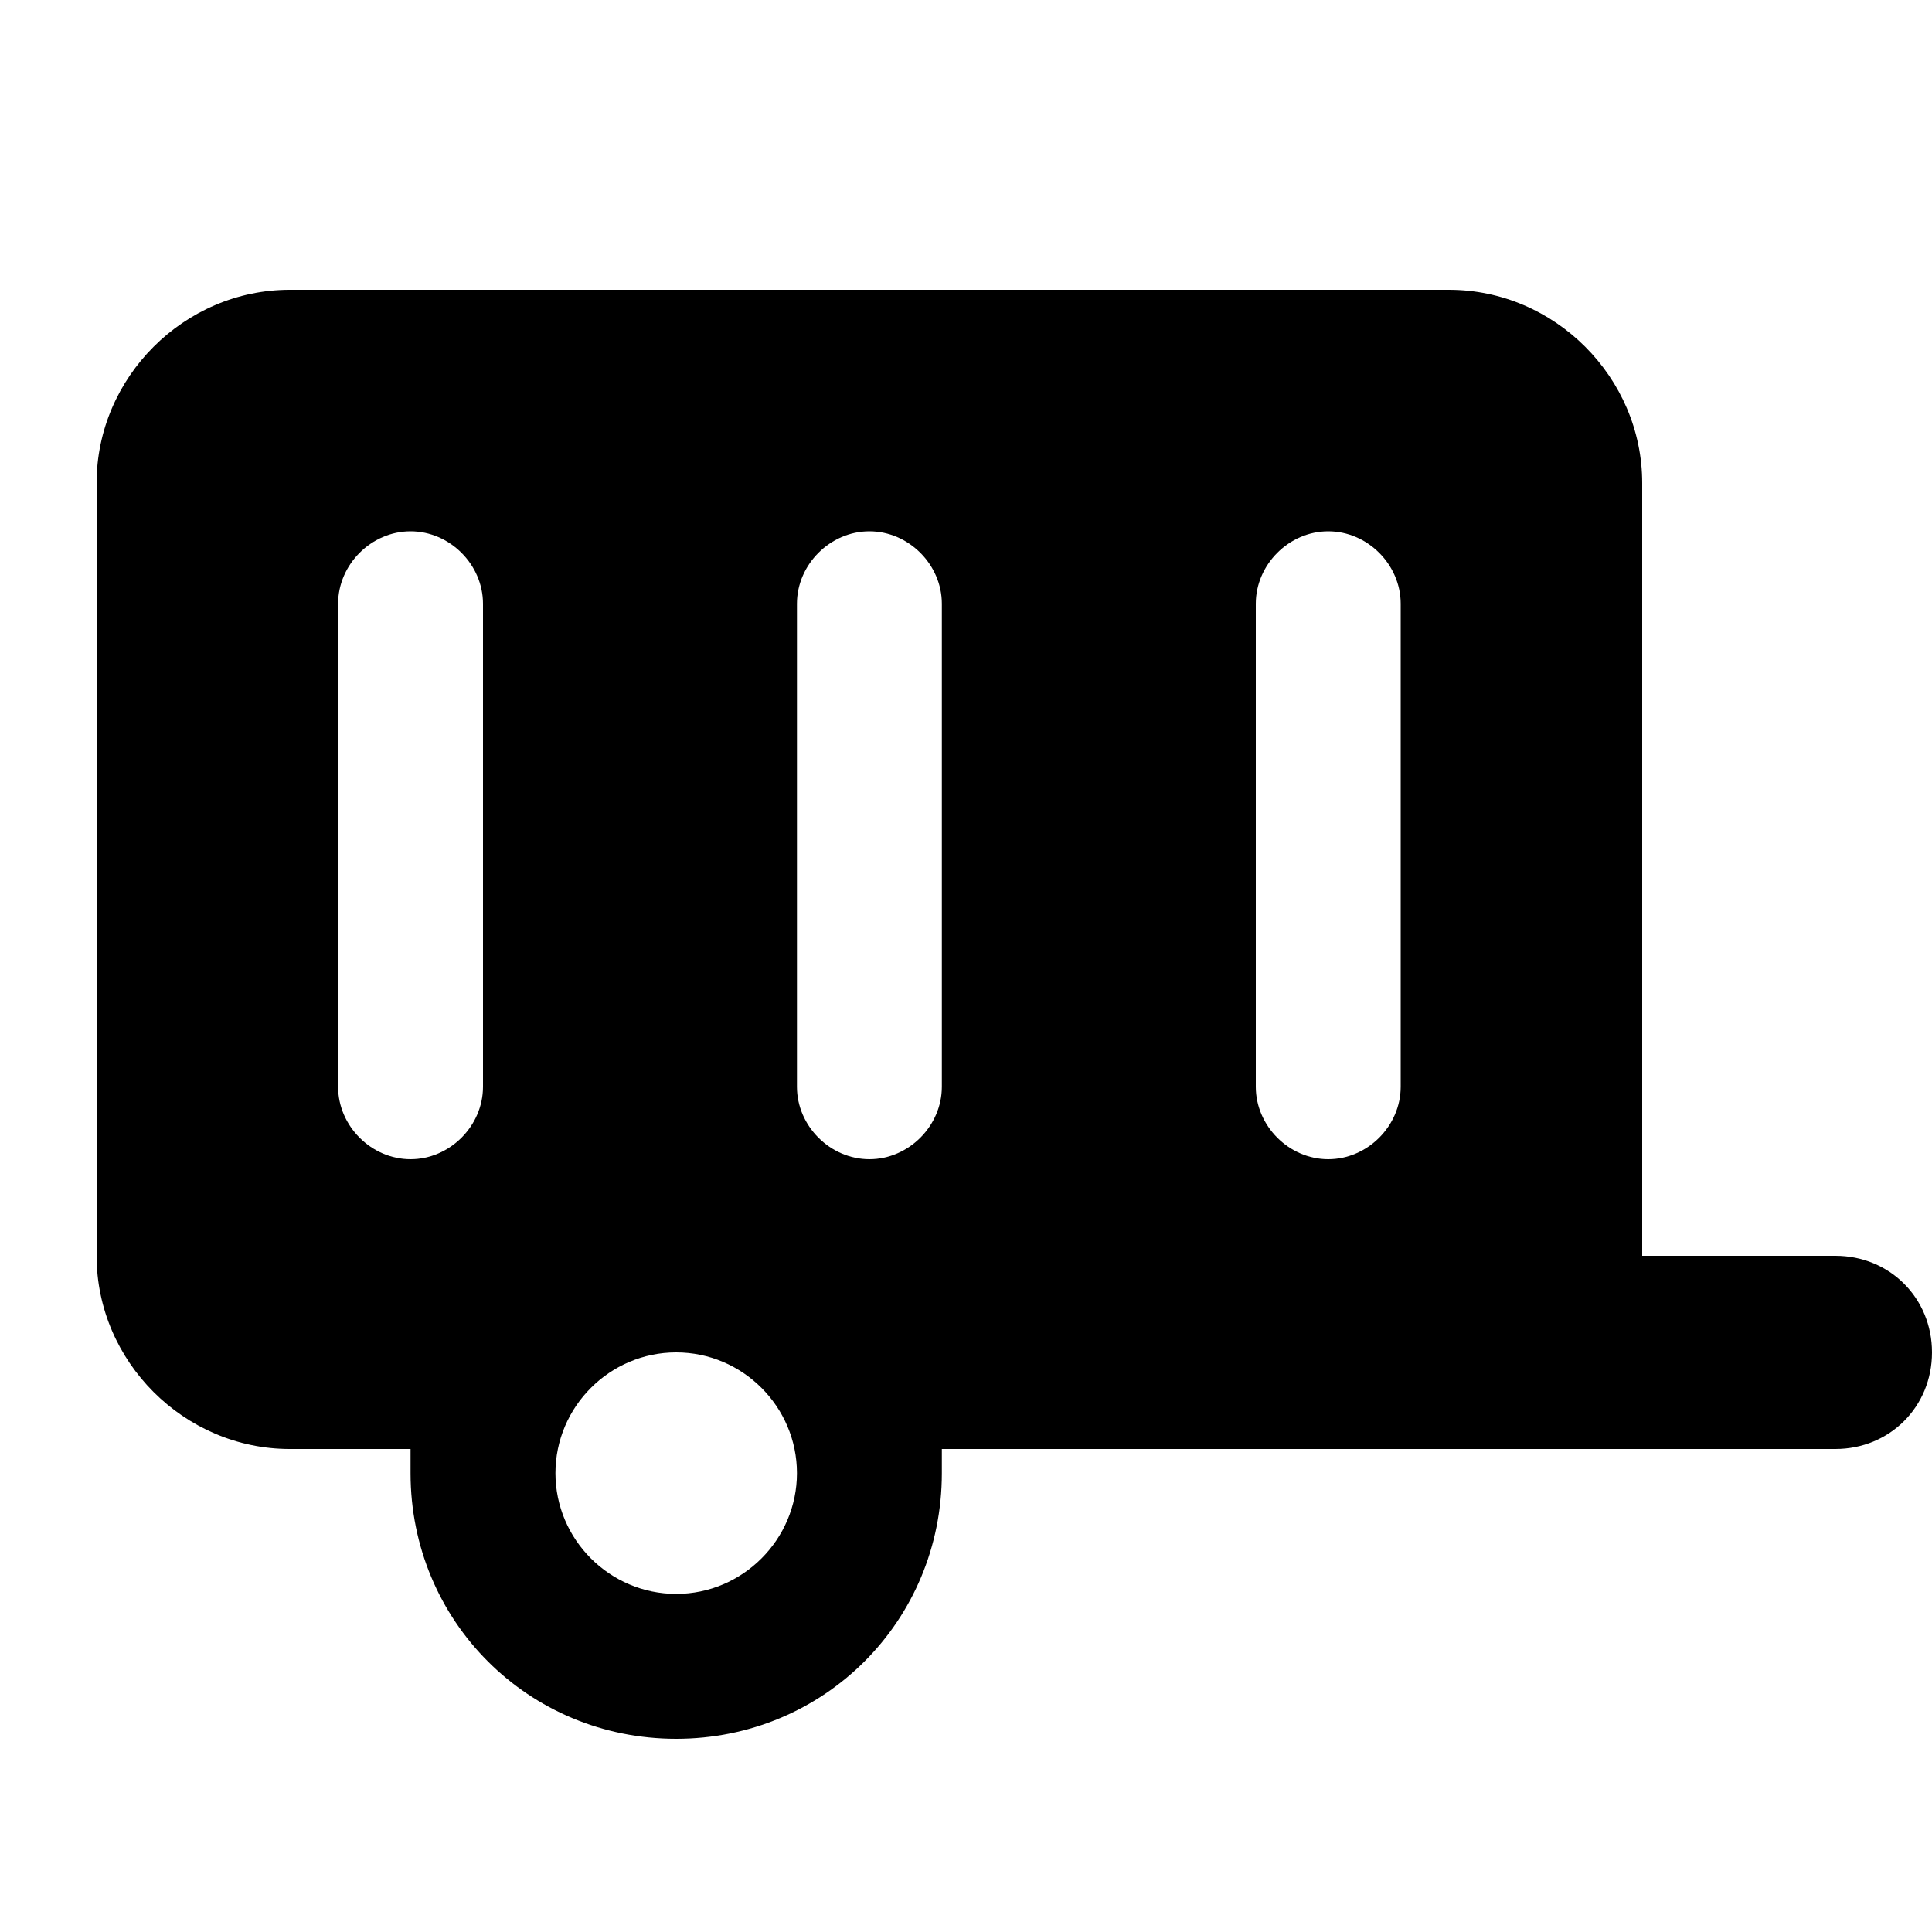
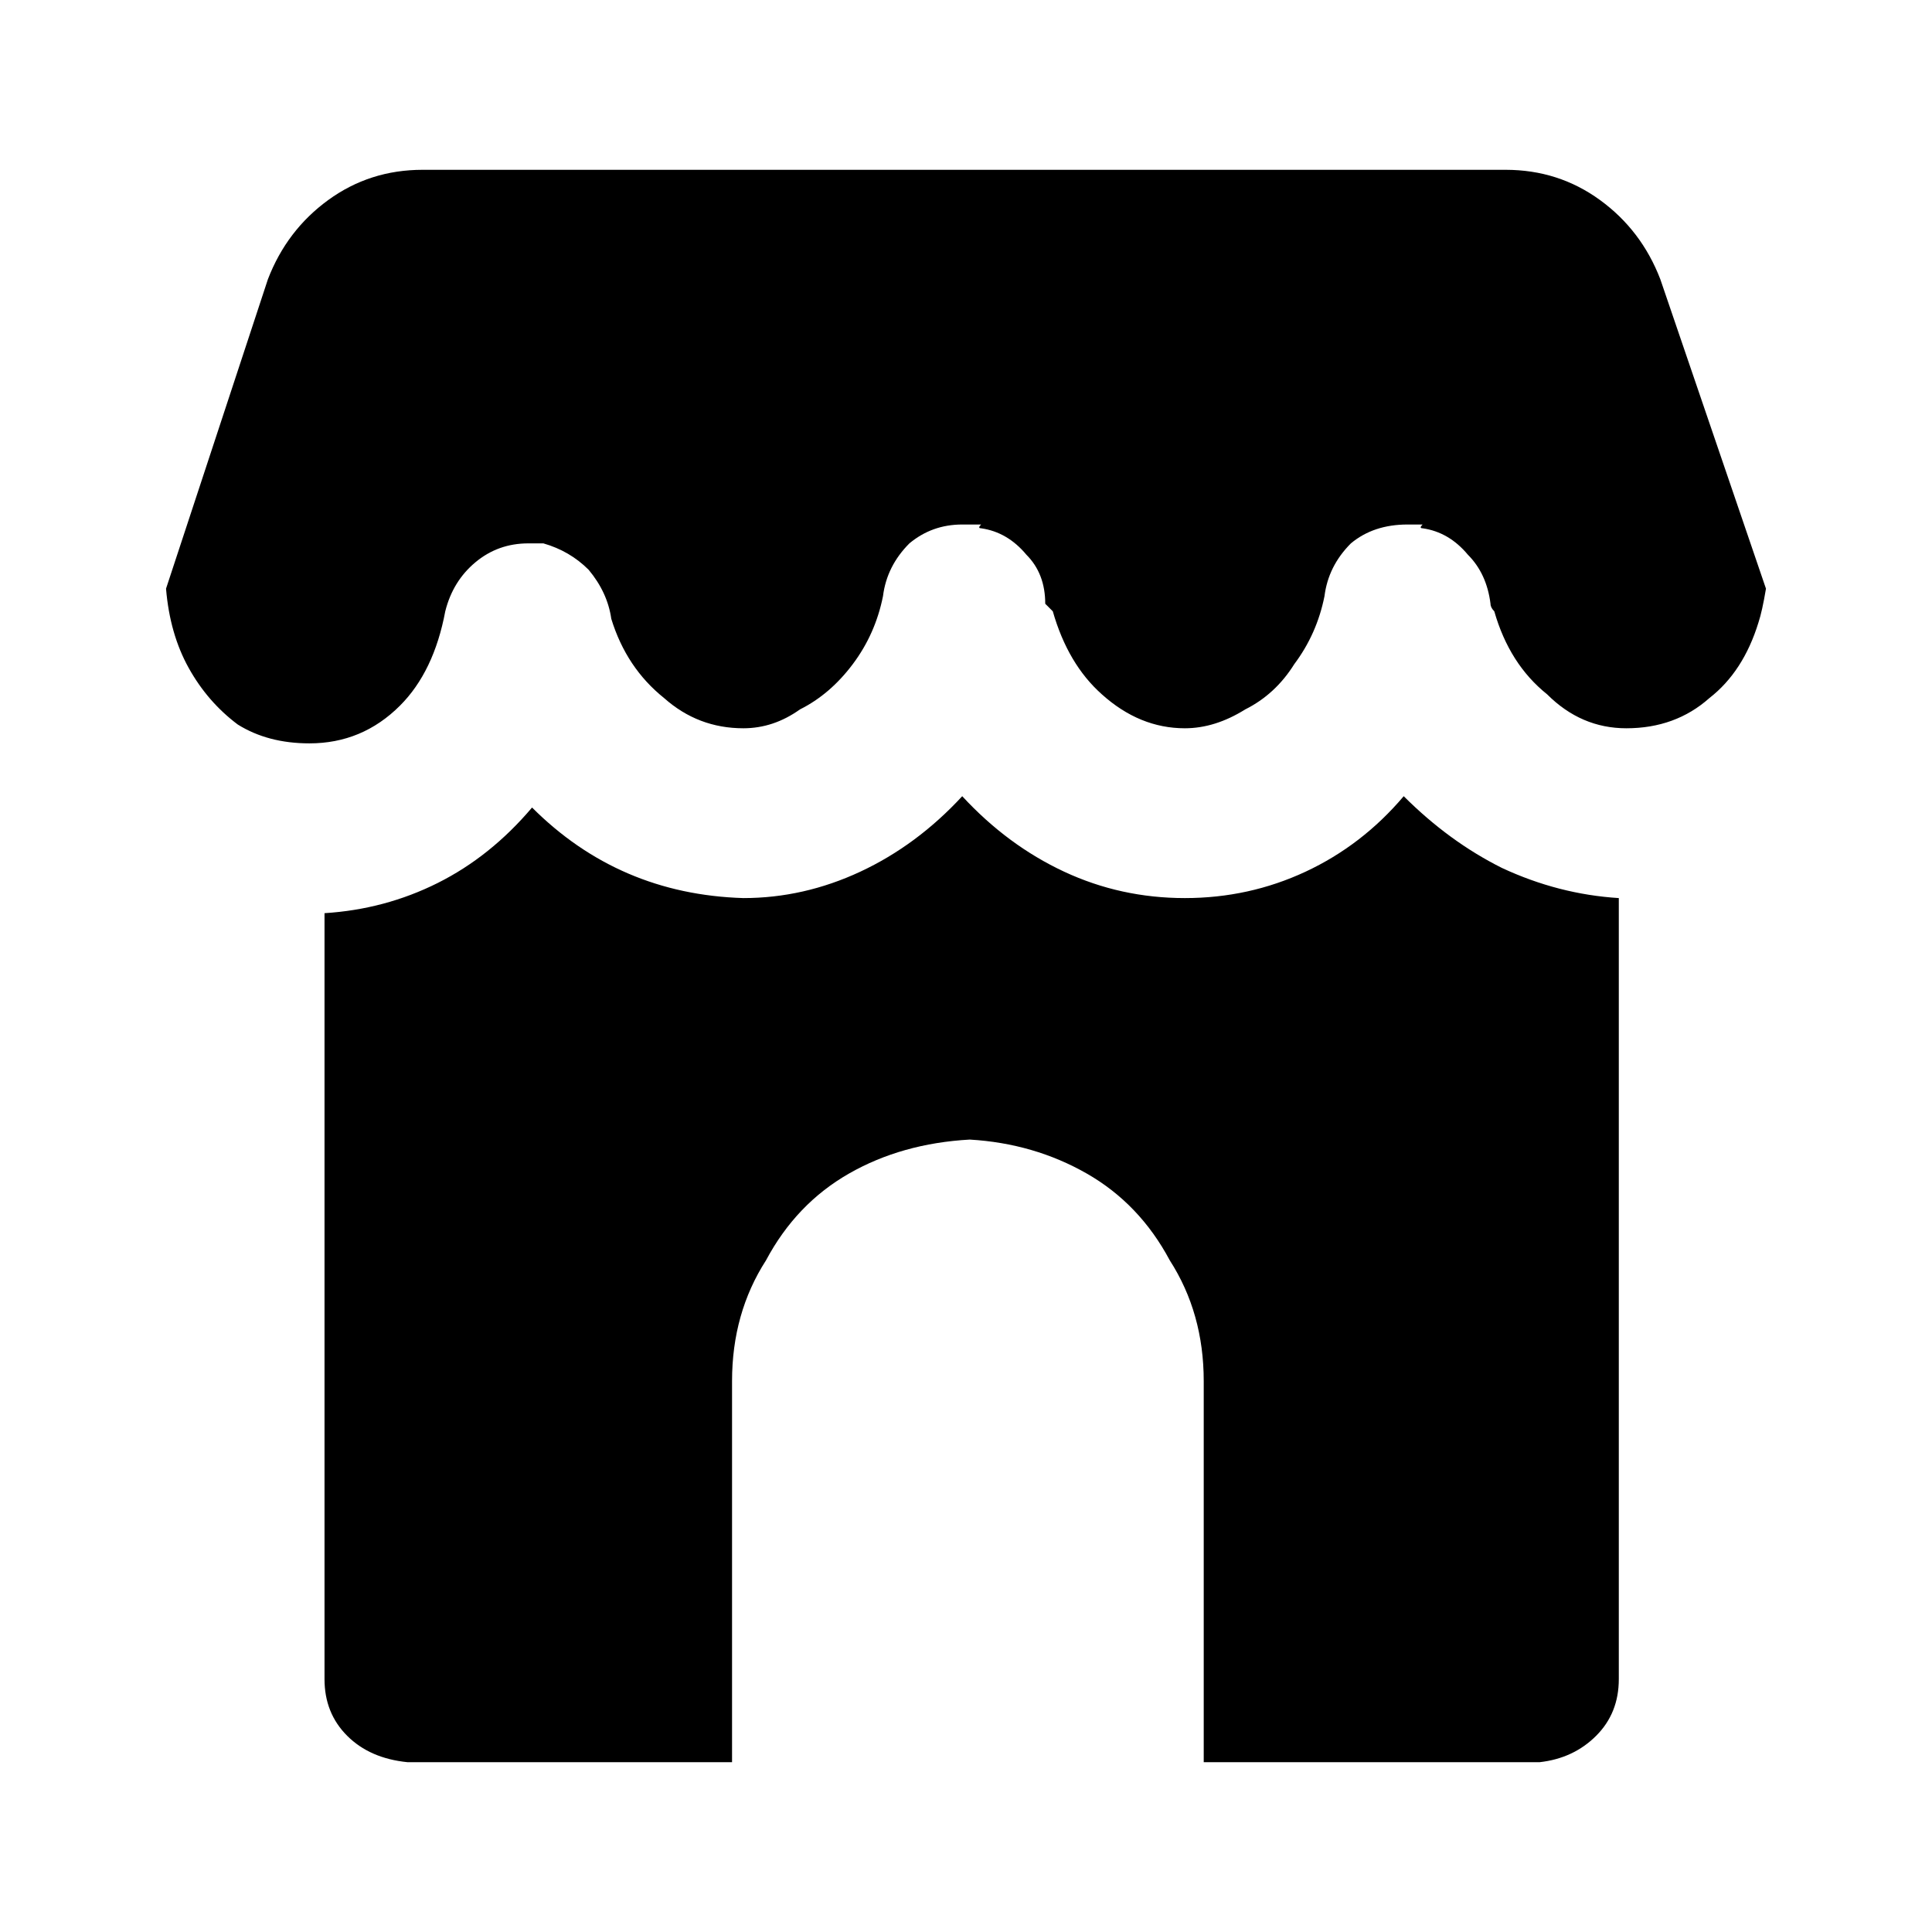
- <svg xmlns="http://www.w3.org/2000/svg" viewBox="0 0 640 512" width="100" height="100" fill="currentColor">
+ <svg xmlns="http://www.w3.org/2000/svg" viewBox="0 0 512 512" width="100" height="100" fill="currentColor">
  <g transform="scale(1, -1) translate(0, -448)">
-     <path d="M32 352C32 387 61 416 96 416H480C515 416 544 387 544 352V96H608C626 96 640 82 640 64C640 46 626 32 608 32H312C312 29 312 27 312 24C312 -25 273 -64 224 -64C175 -64 136 -25 136 24C136 27 136 29 136 32H96C61 32 32 61 32 96V352ZM440 336C427 336 416 325 416 312V152C416 139 427 128 440 128C453 128 464 139 464 152V312C464 325 453 336 440 336ZM112 312V152C112 139 123 128 136 128C149 128 160 139 160 152V312C160 325 149 336 136 336C123 336 112 325 112 312ZM288 336C275 336 264 325 264 312V152C264 139 275 128 288 128C301 128 312 139 312 152V312C312 325 301 336 288 336ZM264 24C264 46 246 64 224 64C202 64 184 46 184 24C184 2 202 -16 224 -16C246 -16 264 2 264 24Z" />
+     <path d="M108 -64Q89 -63 75 -54Q60 -45 51 -30Q42 -15 42 3V217Q22 229 11 249Q0 269 0 294Q0 295 0 295Q0 296 0 296Q0 298 0 299Q0 300 0 301Q0 302 0 302L29 389Q36 407 48 420Q60 433 77 441Q93 448 112 448H399Q418 448 434 441Q451 433 463 420Q475 407 482 389L510 302Q511 299 512 295Q512 280 507 268Q497 240 474 224V3Q474 -16 465 -31Q456 -46 441 -54Q426 -63 408 -64H108Z M108 -64Q89 -63 75 -54Q60 -45 51 -30Q42 -15 42 3V217Q22 229 11 249Q0 269 0 294Q0 295 0 295Q0 296 0 296Q0 298 0 299Q0 300 0 301Q0 302 0 302L29 389Q36 407 48 420Q60 433 77 441Q93 448 112 448H399Q418 448 434 441Q451 433 463 420Q475 407 482 389L510 302Q511 299 512 295Q512 280 507 268Q497 240 474 224V3Q474 -16 465 -31Q456 -46 441 -54Q426 -63 408 -64H108ZM408 -19Q417 -18 423 -12Q429 -6 429 3V210Q413 211 398 218Q384 225 372 237Q361 224 346 217Q331 210 314 210Q297 210 282 217Q267 224 255 237Q243 224 228 217Q213 210 197 210Q164 211 141 234Q130 221 116 214Q102 207 86 206V3Q86 -6 92 -12Q98 -18 108 -19H194V82Q194 100 203 114Q211 129 225 137Q239 145 257 146Q274 145 288 137Q302 129 310 114Q319 100 319 82V-19H408ZM44 292Q45 280 50 271Q55 262 63 256Q71 251 82 251Q96 251 106 261Q115 270 118 286Q120 294 126 299Q132 304 140 304Q145 304 146 304Q146 304 145 304Q144 304 144 304Q151 302 156 297Q161 291 162 284Q166 271 176 263Q185 255 197 255Q205 255 212 260Q220 264 226 272Q232 280 234 290Q235 298 241 304Q247 309 255 309Q260 309 261 309Q261 309 260 309Q259 308 260 308Q267 307 272 301Q277 296 277 288Q278 287 279 286Q283 272 292 264Q302 255 314 255Q322 255 330 260Q338 264 343 272Q349 280 351 290Q352 298 358 304Q364 309 373 309Q378 309 378 309Q379 309 377 309Q376 308 377 308Q384 307 389 301Q394 296 395 288Q395 287 396 286Q400 272 410 264Q419 255 431 255Q444 255 453 263Q462 270 466 283Q467 286 468 292L440 374Q435 387 424 395Q413 403 399 403H112Q98 403 87 395Q76 387 71 374L44 292Z" fill-rule="evenodd" />
  </g>
</svg>
